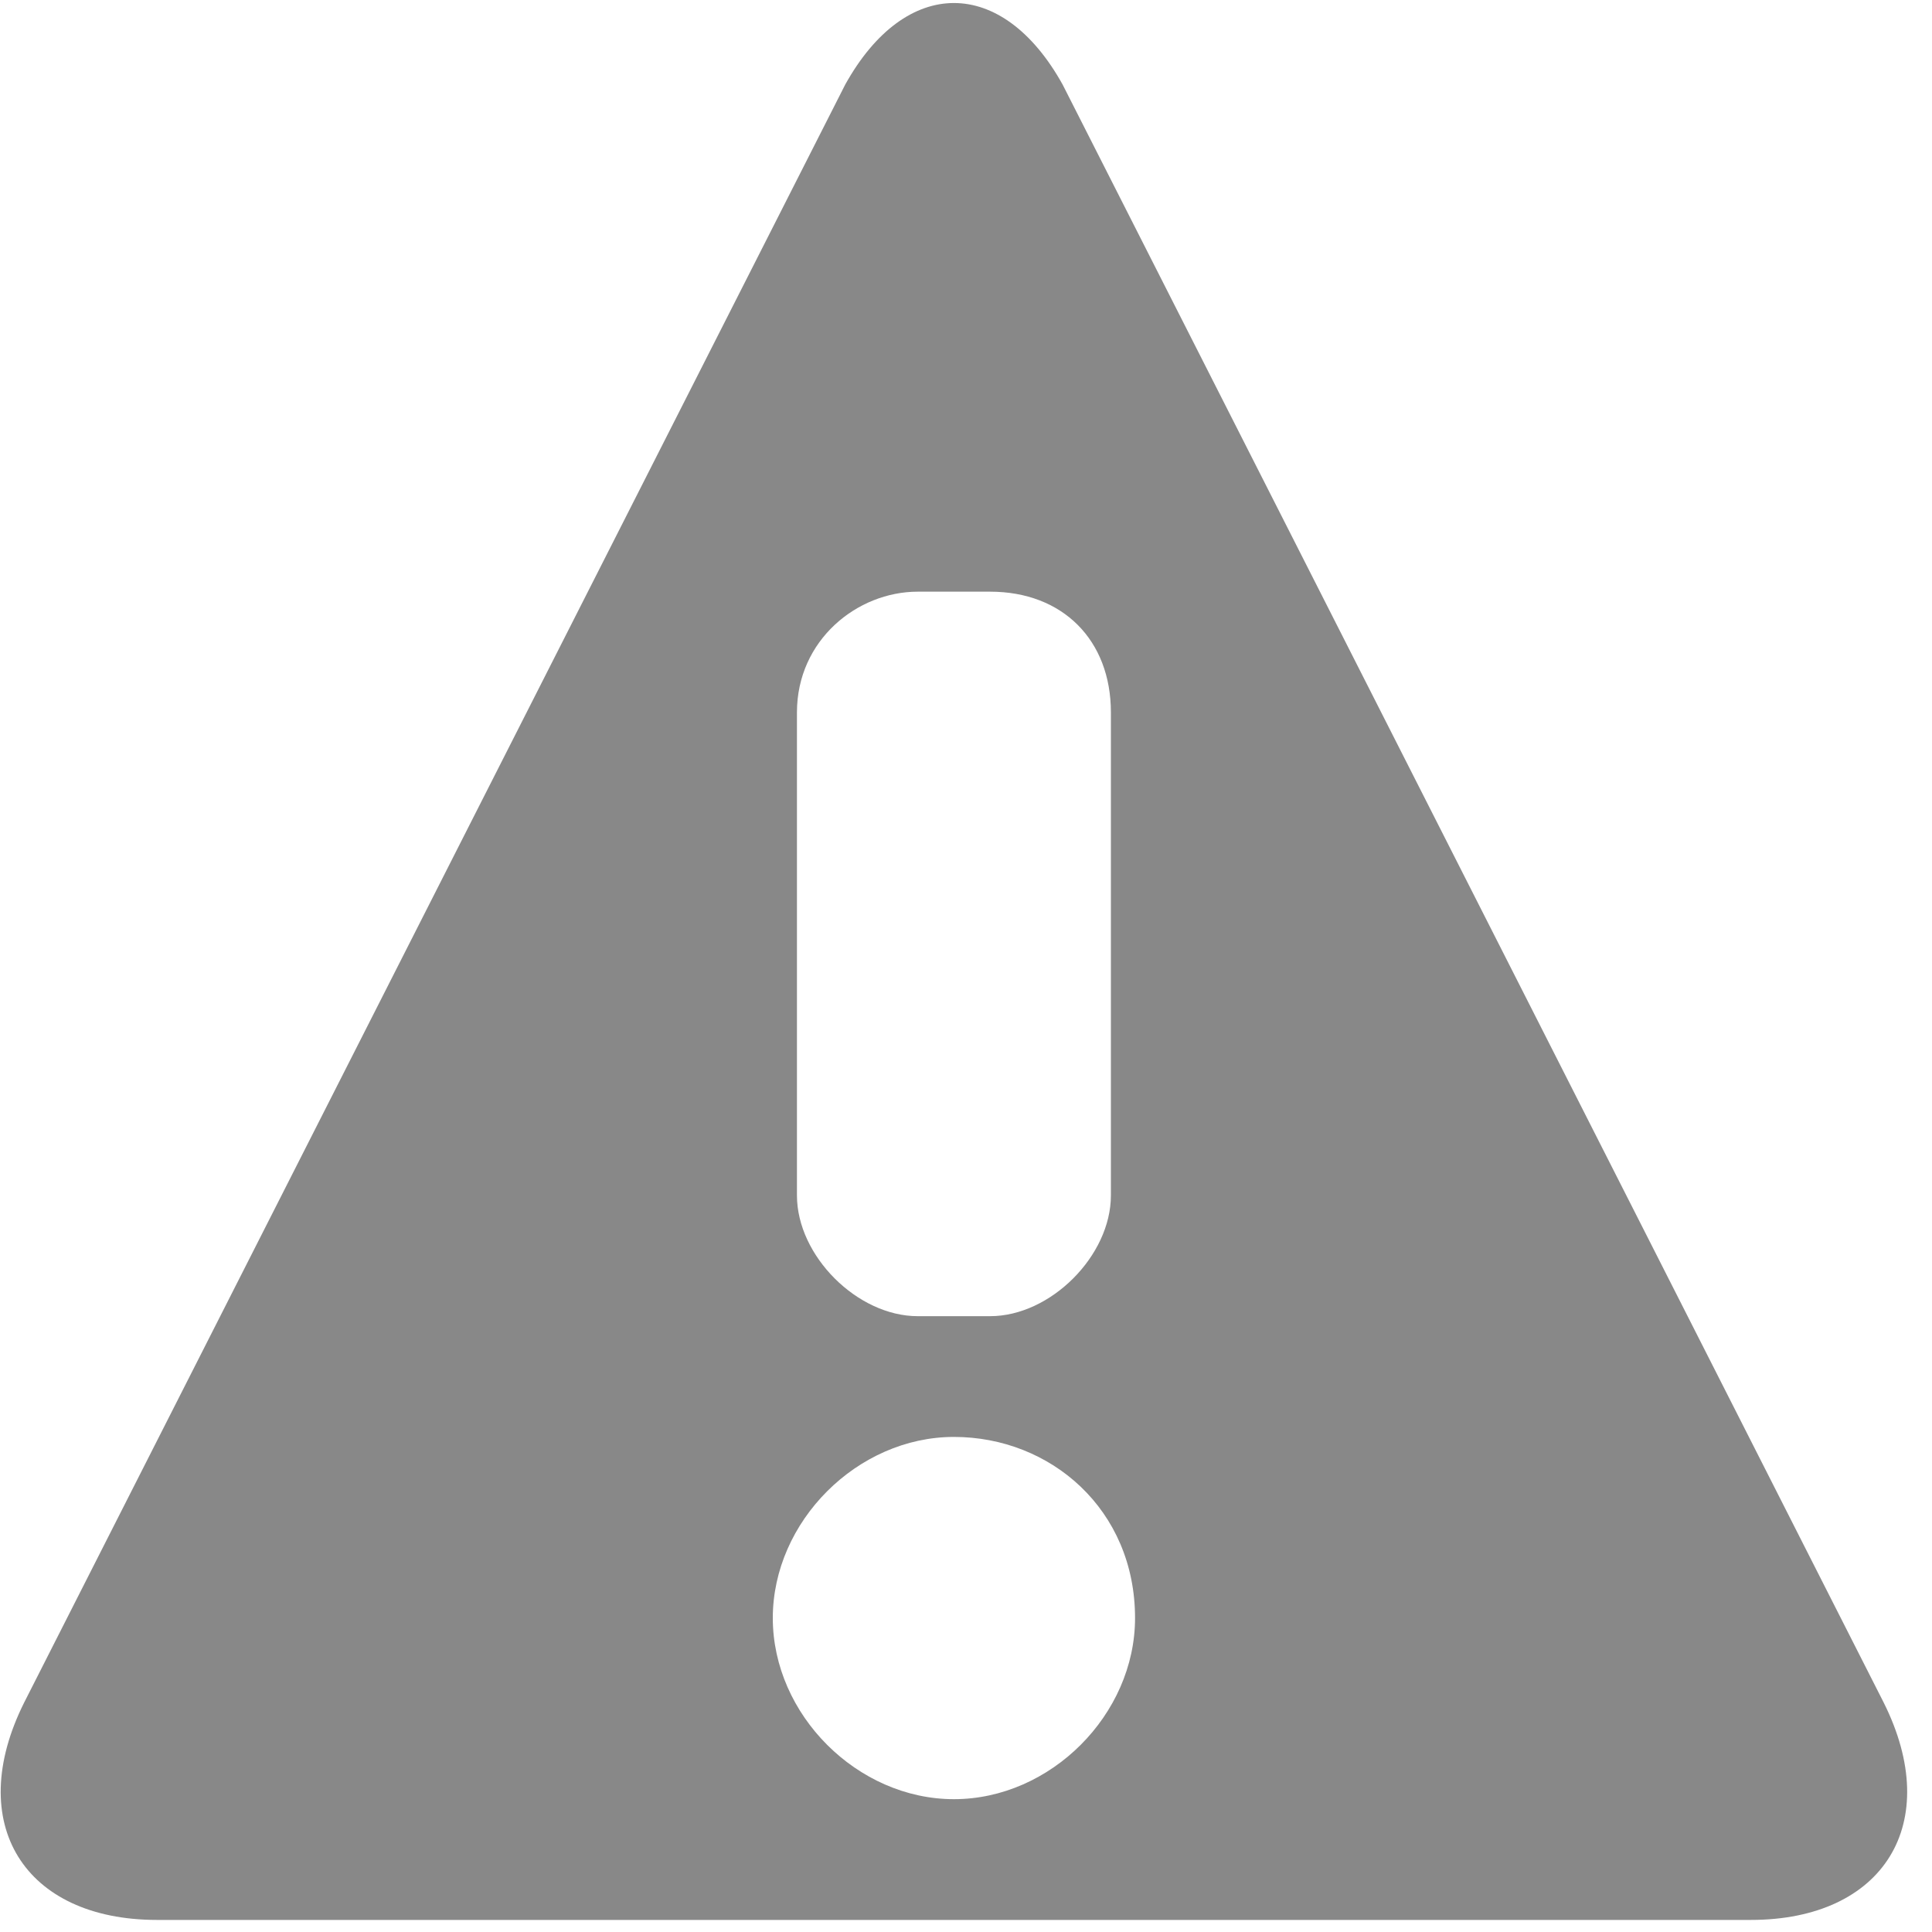
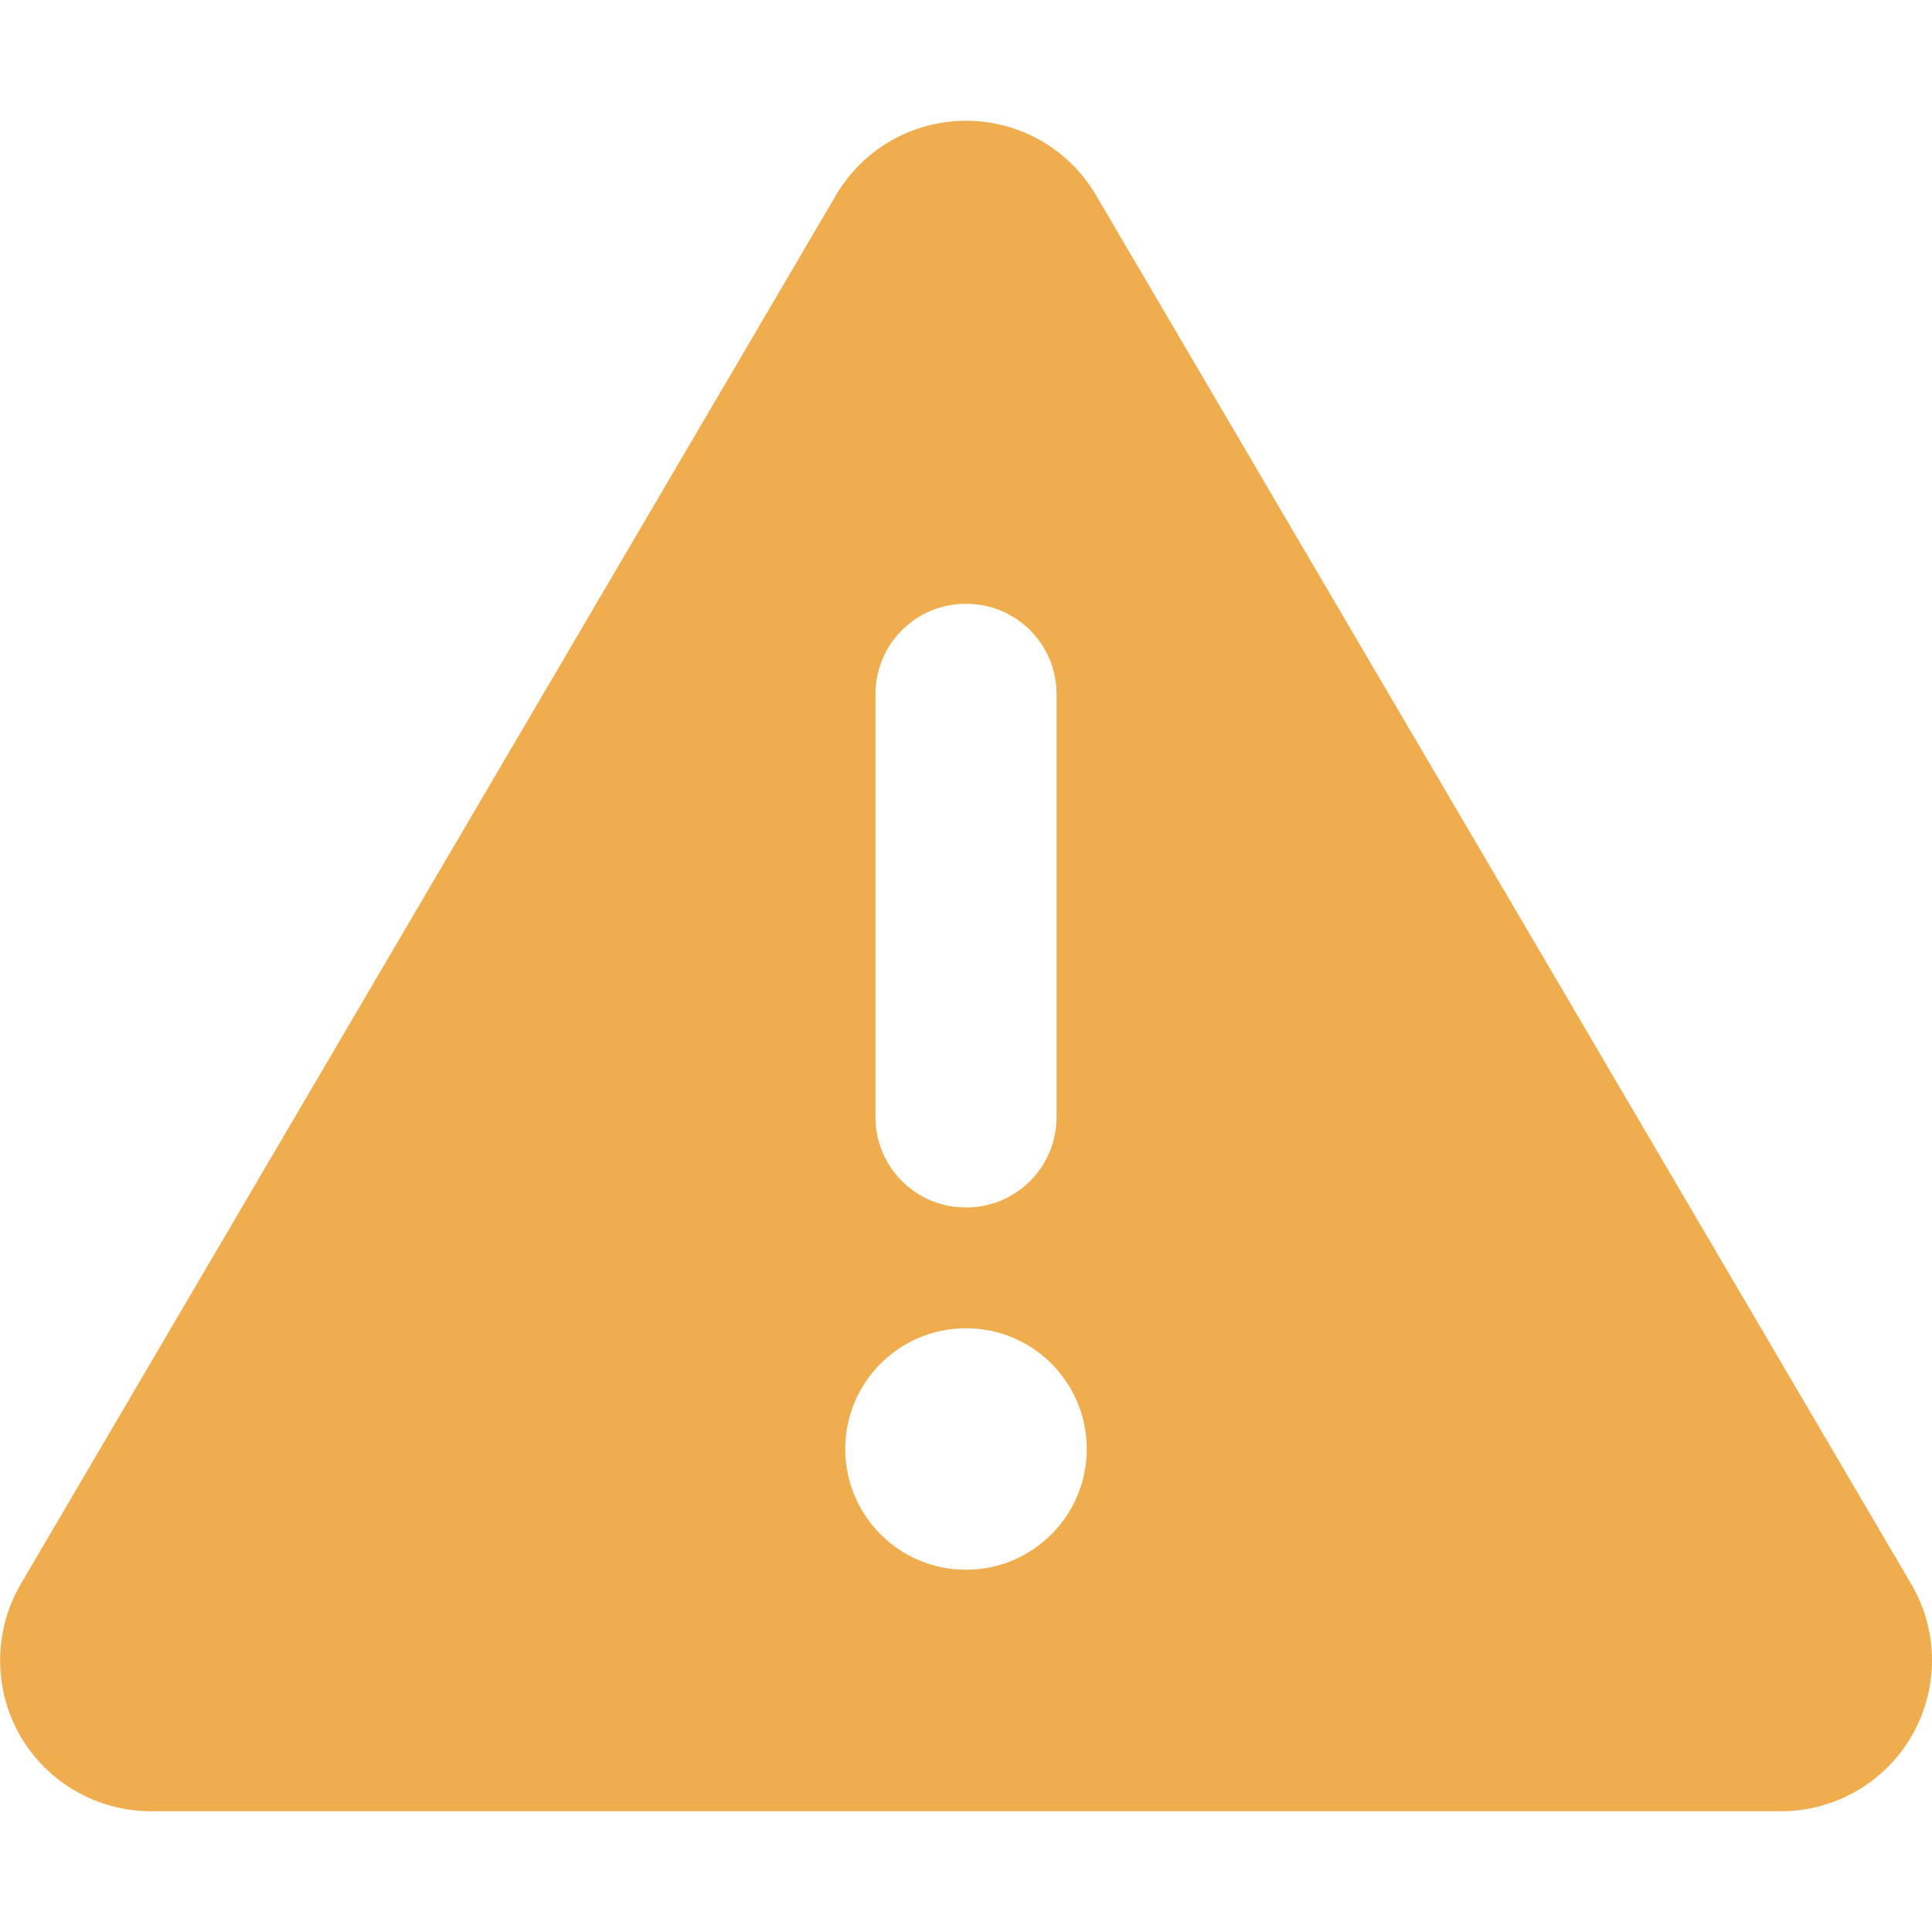
- <svg xmlns="http://www.w3.org/2000/svg" width="16" height="16" viewBox="0 0 16 16" preserveAspectRatio="xMinYMid meet" overflow="visible">
-   <path d="M7 .7L.2 14.1c-.5 1 0 1.8 1.1 1.8h13.2c1.1 0 1.6-.8 1.1-1.8L8.8.7C8.3-.2 7.5-.2 7 .7zm2.4 12.7c0 .8-.7 1.5-1.5 1.5s-1.5-.7-1.5-1.5.7-1.5 1.5-1.5 1.5.6 1.5 1.5zm-.2-7.5v4c0 .5-.5 1-1 1h-.6c-.5 0-1-.5-1-1v-4c0-.6.5-1 1-1h.6c.6 0 1 .4 1 1z" fill="#888" />
+ <svg xmlns="http://www.w3.org/2000/svg" viewBox="0 0 512 512" preserveAspectRatio="xMinYMid meet">
+   <path fill="#f0ad4e" d="M256 32c14.2 0 27.3 7.5 34.5 19.8l216 368c7.3 12.4 7.3 27.7 .2 40.1S486.3 480 472 480H40c-14.3 0-27.6-7.7-34.7-20.1s-7-27.8 .2-40.1l216-368C228.7 39.5 241.8 32 256 32zm0 128c-13.3 0-24 10.7-24 24V296c0 13.3 10.7 24 24 24s24-10.7 24-24V184c0-13.3-10.7-24-24-24zm32 224a32 32 0 1 0 -64 0 32 32 0 1 0 64 0z" />
</svg>
